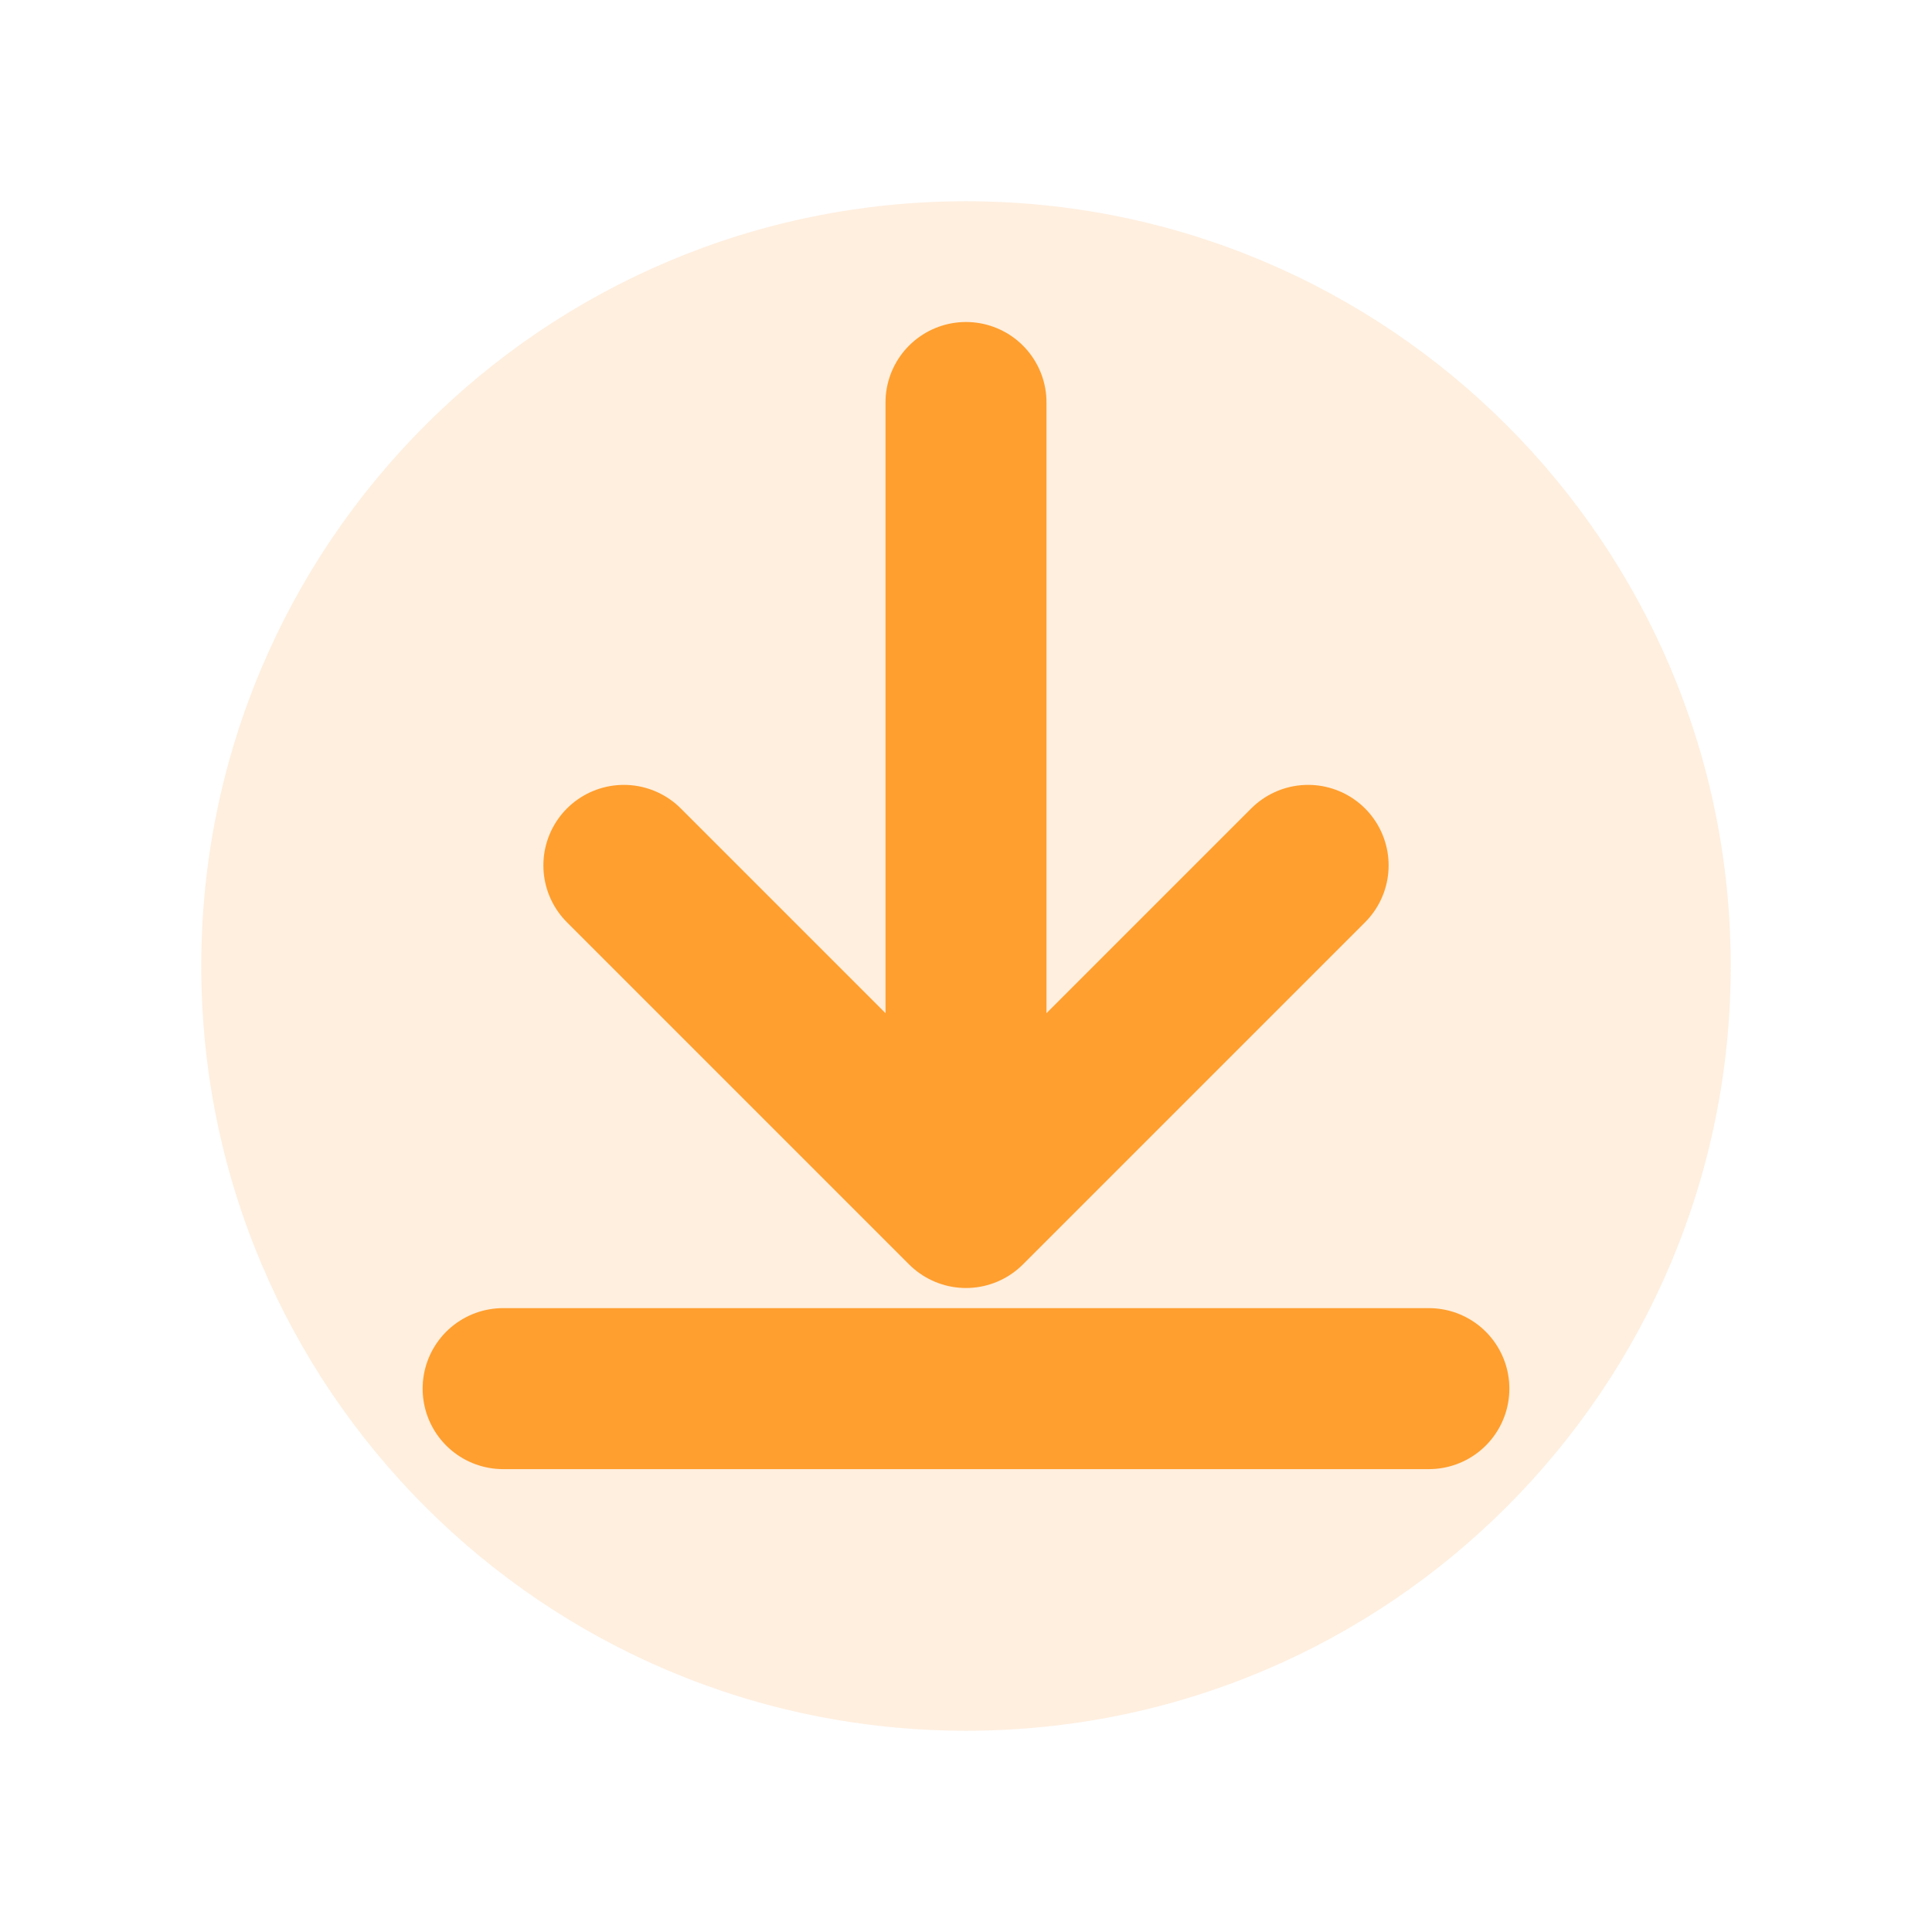
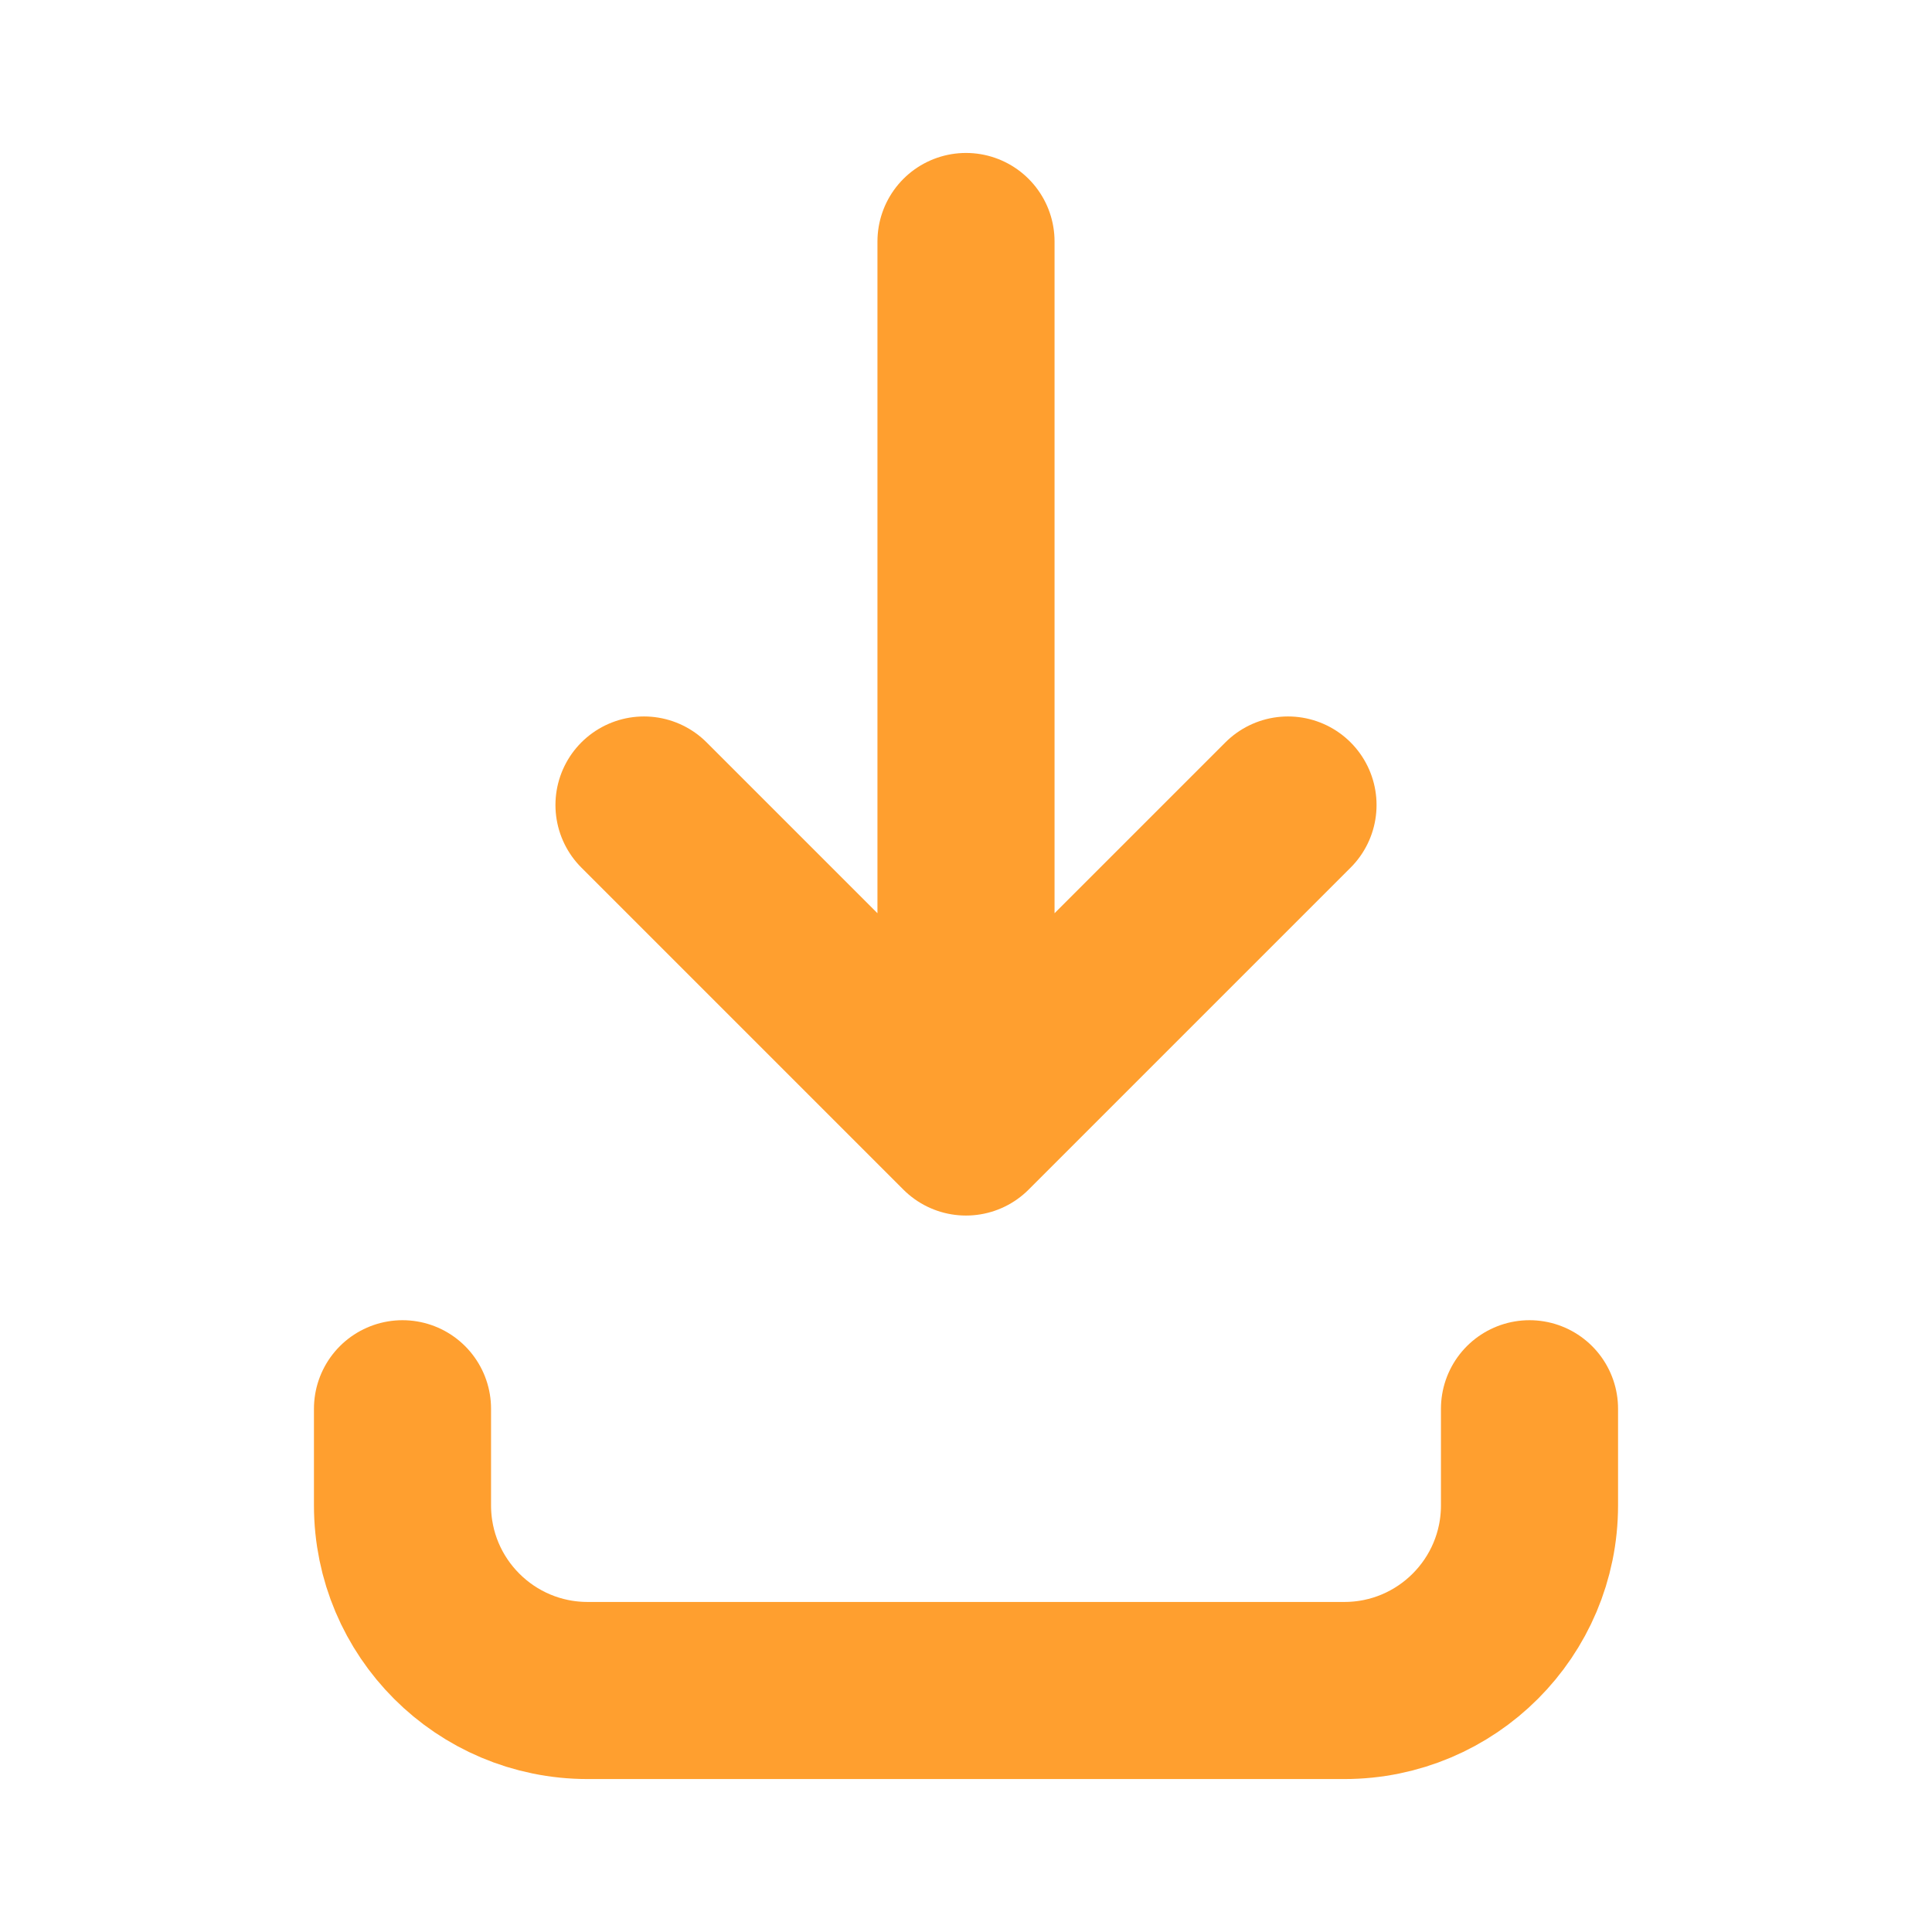
- <svg xmlns="http://www.w3.org/2000/svg" viewBox="0 0 96 96" role="img" aria-labelledby="title">
-   <path d="M48 10a38 38 0 1 0 0 76 38 38 0 0 0 0-76Z" fill="#ff8a18" opacity=".14" />
-   <path d="M48 20v35" fill="none" stroke="#ff9f2f" stroke-width="8" stroke-linecap="round" />
-   <path d="M31 43 48 60l17-17" fill="none" stroke="#ff9f2f" stroke-width="8" stroke-linecap="round" stroke-linejoin="round" />
-   <path d="M25 69h46" fill="none" stroke="#ff9f2f" stroke-width="8" stroke-linecap="round" />
+ <svg xmlns="http://www.w3.org/2000/svg" viewBox="0 0 24 24" fill="none">
+   <path d="M12 3v11m0 0 4-4m-4 4-4-4" stroke="#ff9f2f" stroke-width="2.2" stroke-linecap="round" stroke-linejoin="round" />
+   <path d="M5 17.5v1.2A2.3 2.3 0 0 0 7.3 21h9.4a2.3 2.3 0 0 0 2.3-2.3v-1.2" stroke="#ff9f2f" stroke-width="2.2" stroke-linecap="round" />
</svg>
